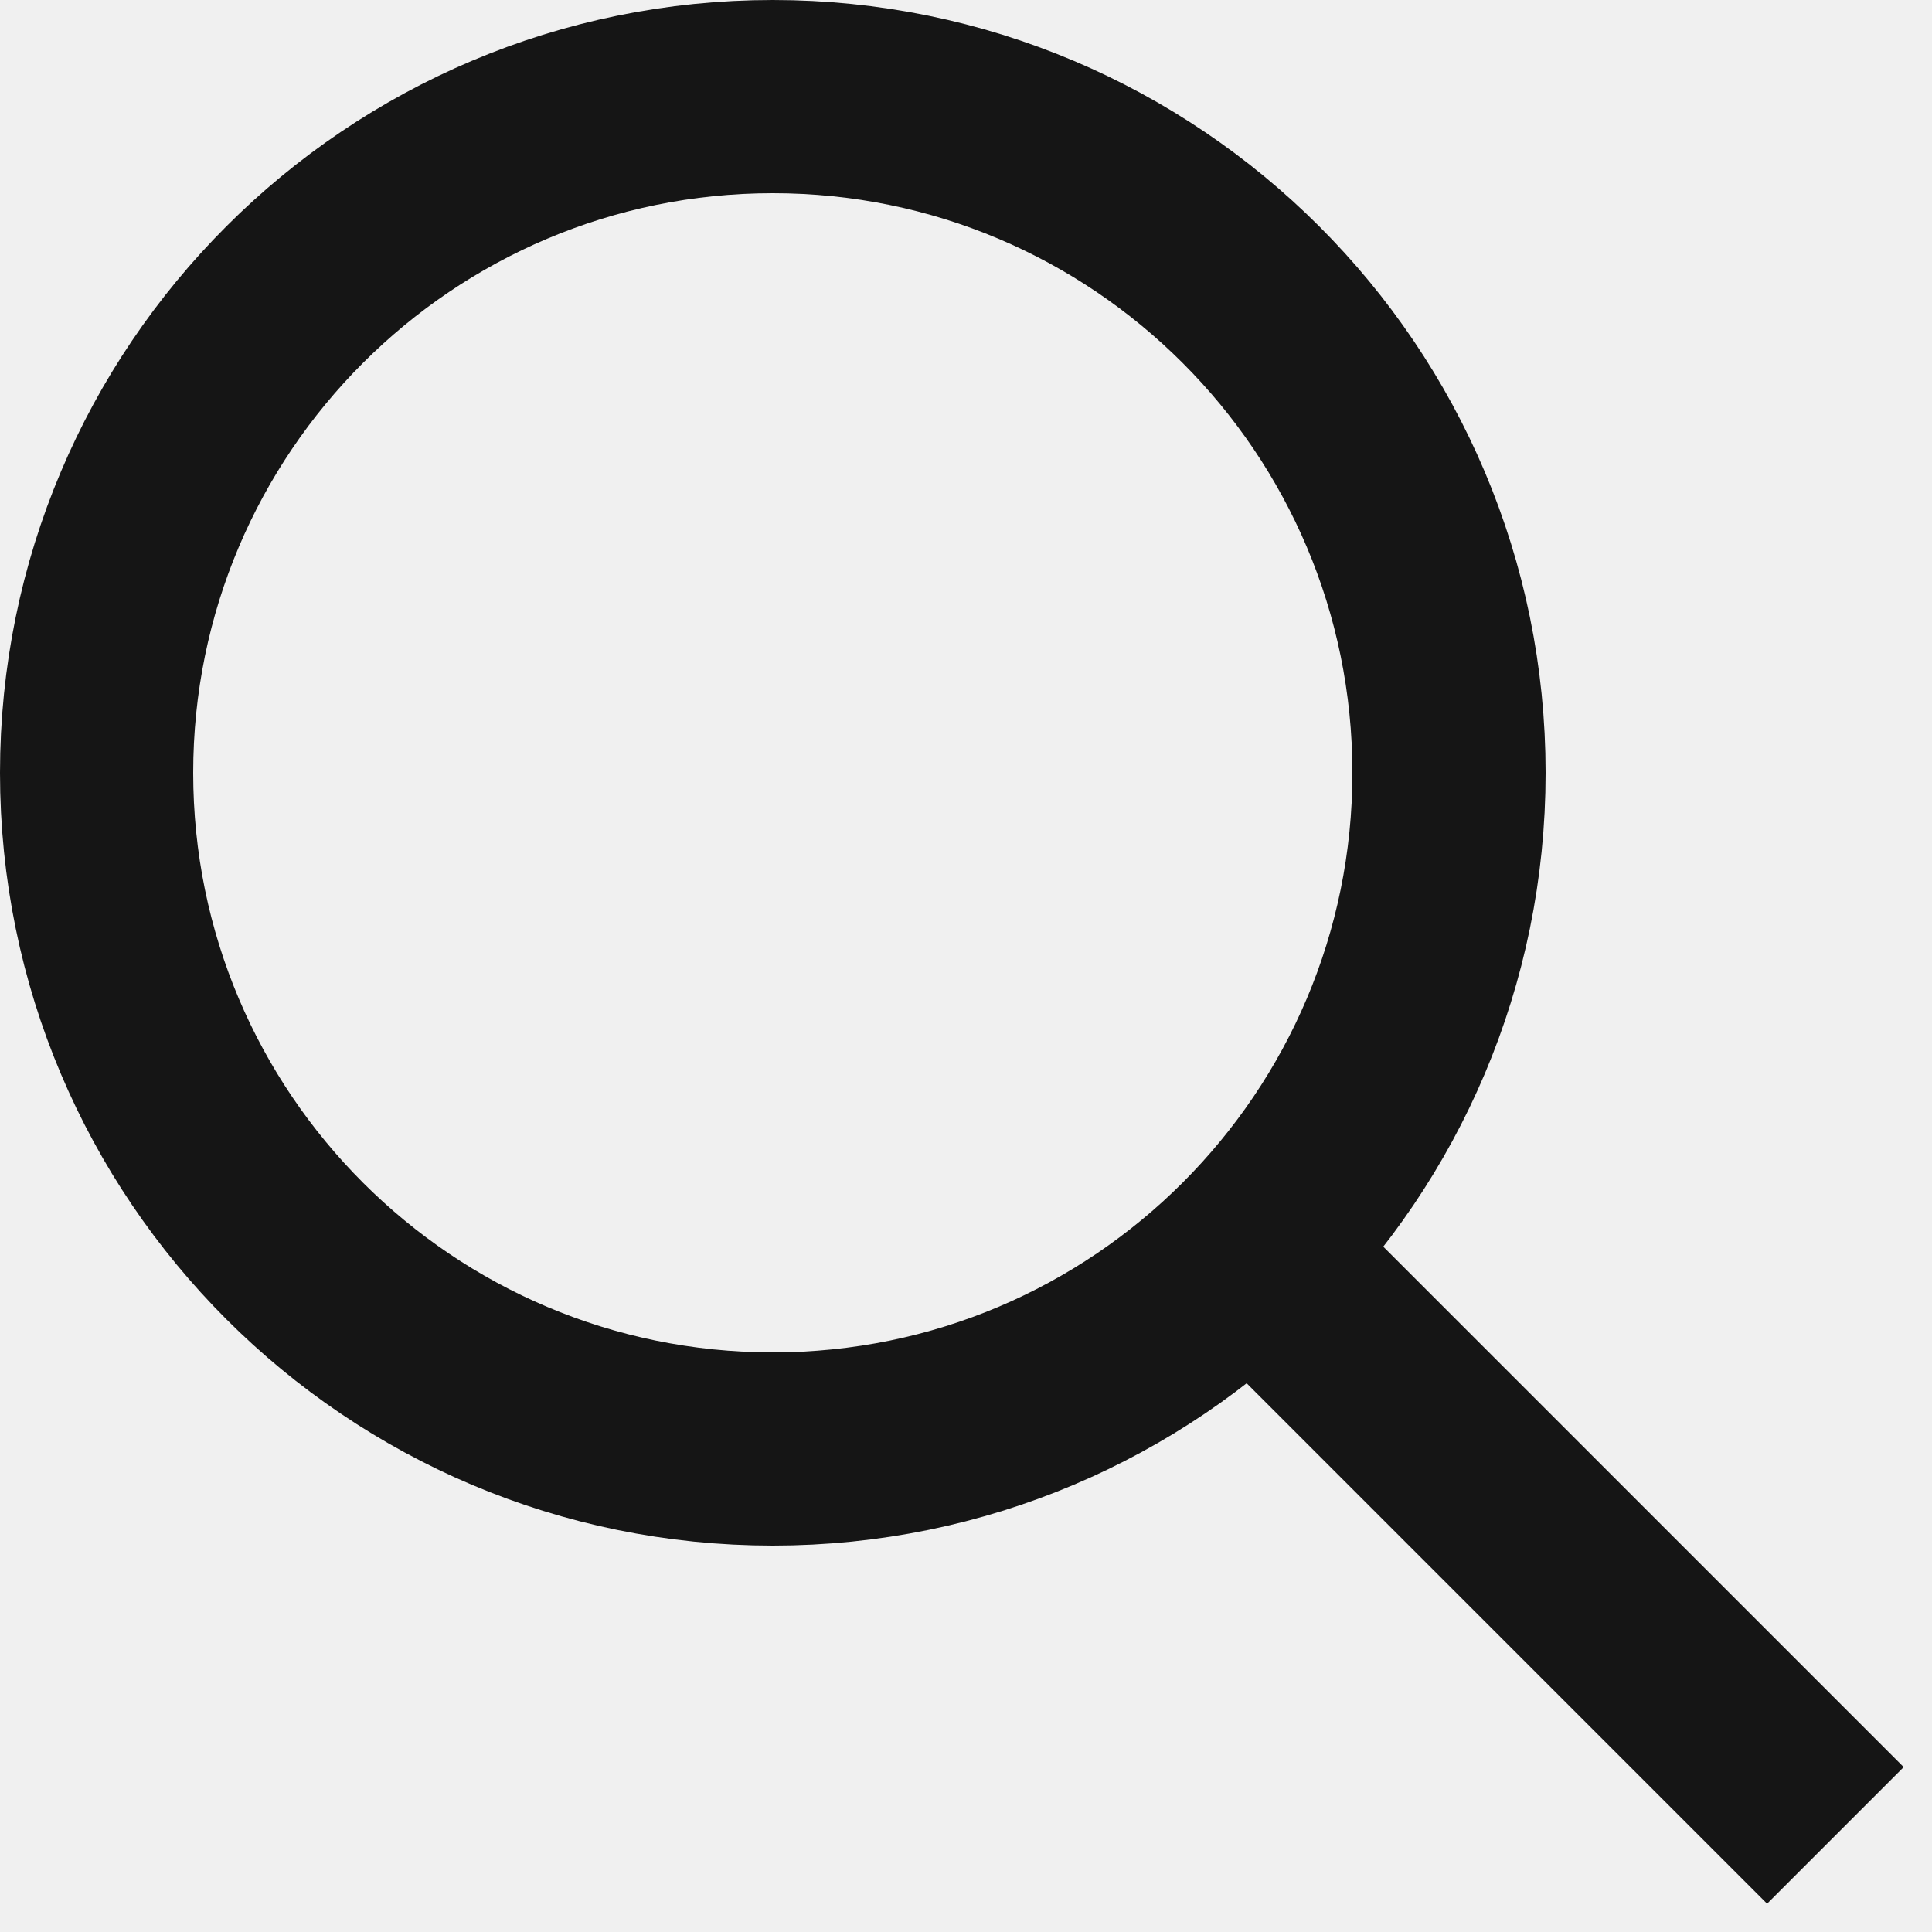
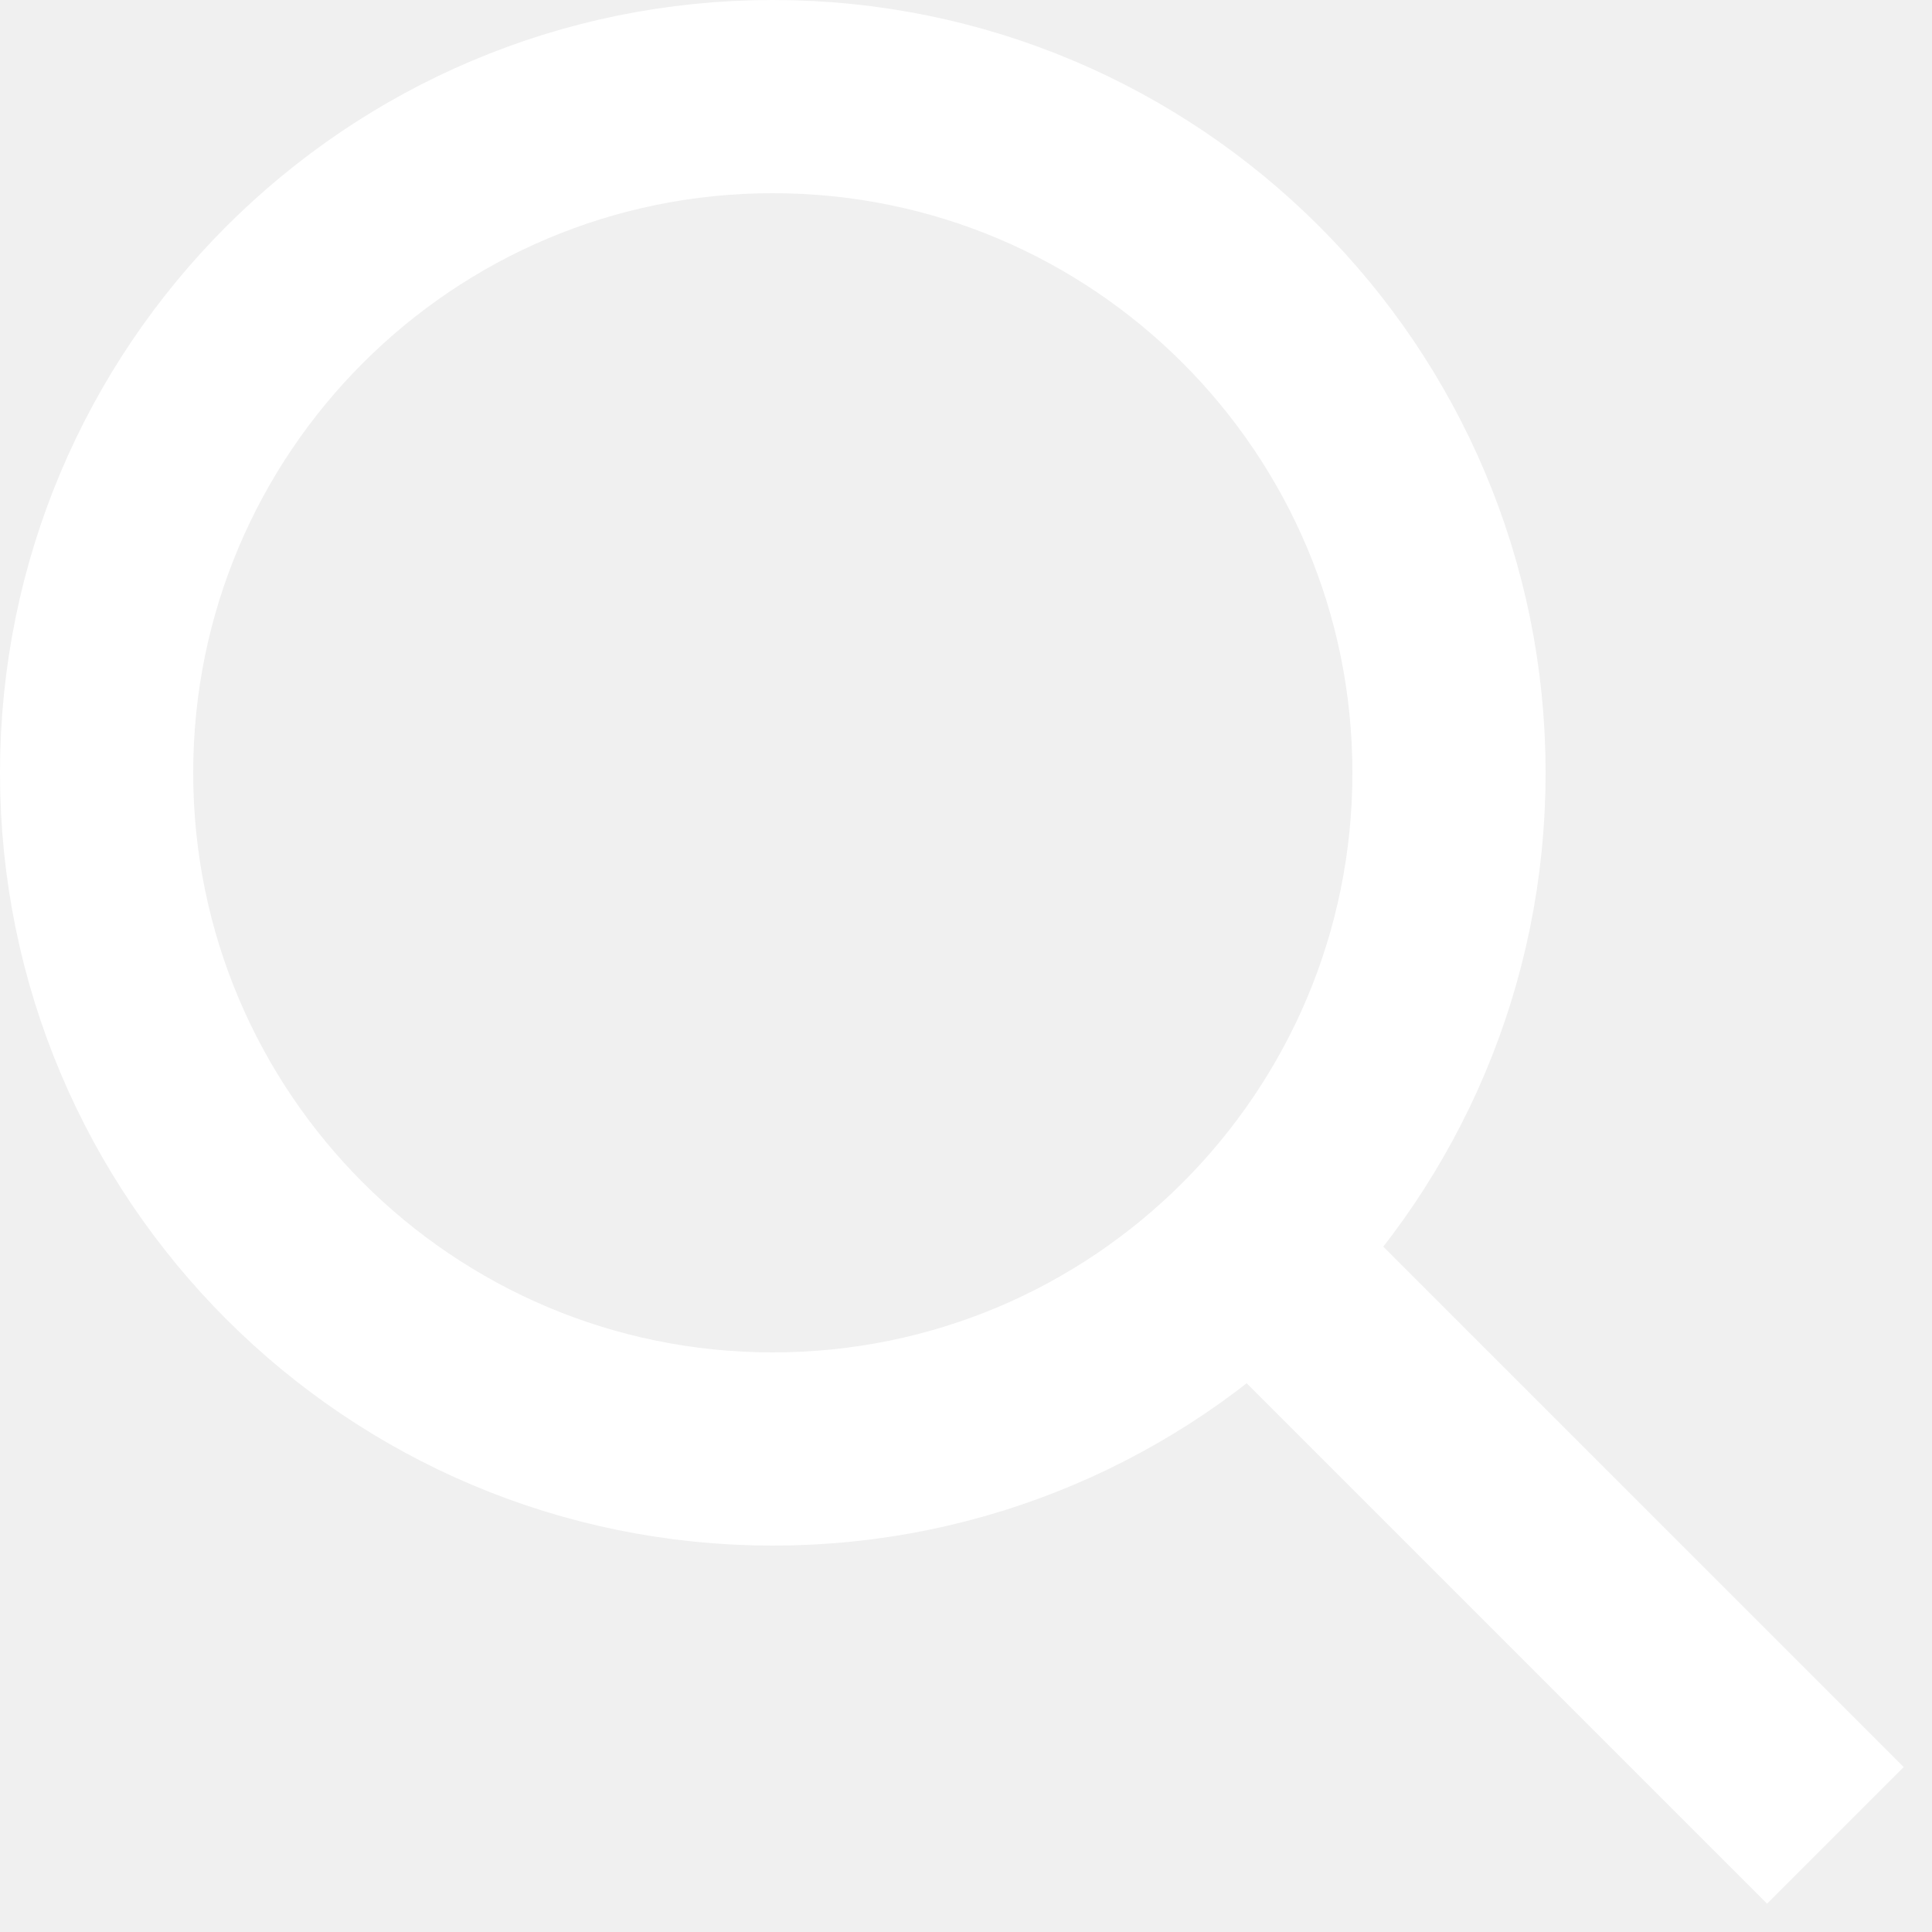
<svg xmlns="http://www.w3.org/2000/svg" width="20px" height="20px" viewBox="0 0 20 20" version="1.1">
  <g id="Designsystem" stroke="none" stroke-width="1" fill="none" fill-rule="evenodd">
-     <g id="oppslagsside_studiepresentasjon" transform="translate(-1117, -32)" stroke="#151515" stroke-width="2">
+     <g id="oppslagsside_studiepresentasjon" transform="translate(-1117, -32)" stroke="#fff" stroke-width="2">
      <g id="HEADER">
        <g id="search_desktop" transform="translate(1075, 31)">
          <g id="Group-2">
            <path d="M61,20 L55,14 L61,20 Z M50,16 C46.134,16 43,12.866 43,9 C43,5.134 46.134,2 50,2 C53.866,2 57,5.134 57,9 C57,12.866 53.866,16 50,16 Z" id="Combined-Shape" />
          </g>
        </g>
      </g>
    </g>
  </g>
</svg>
